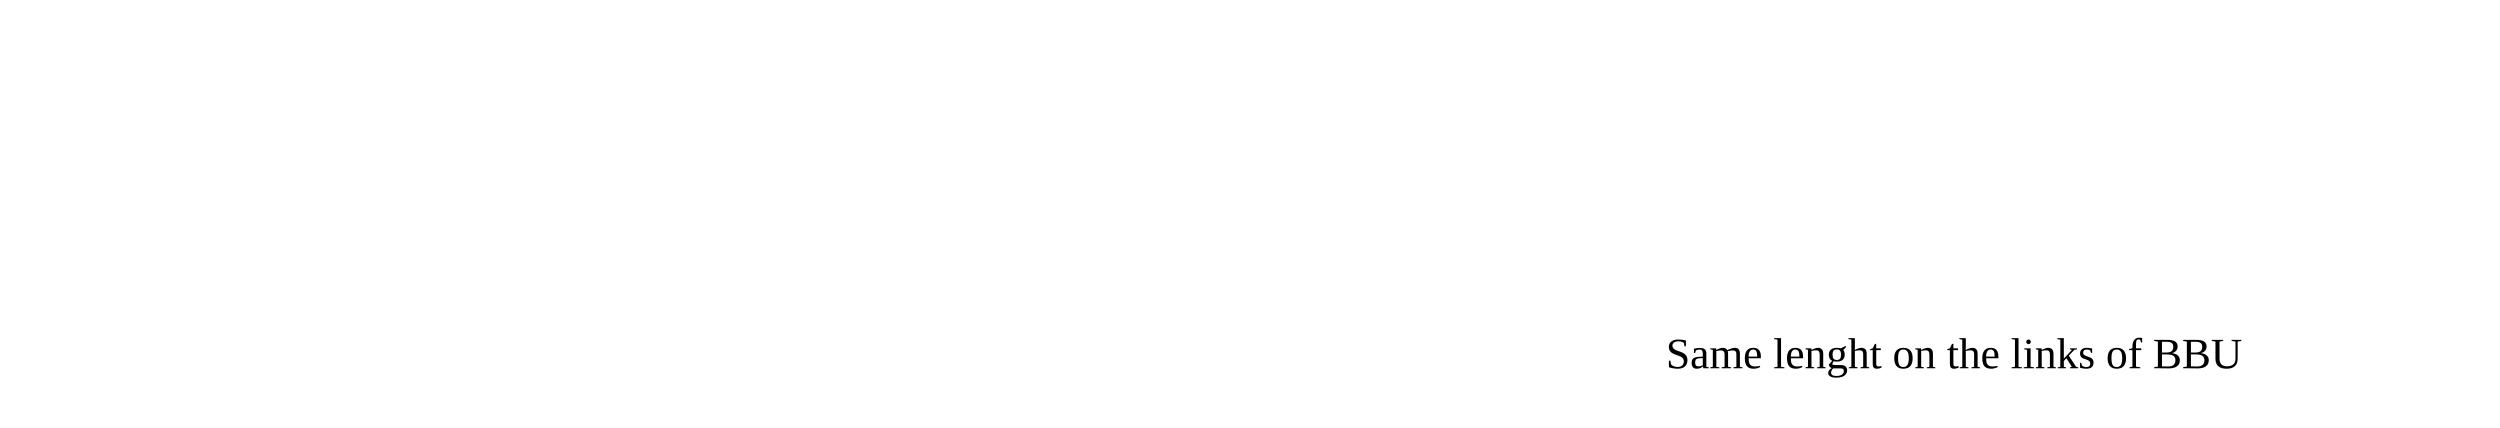
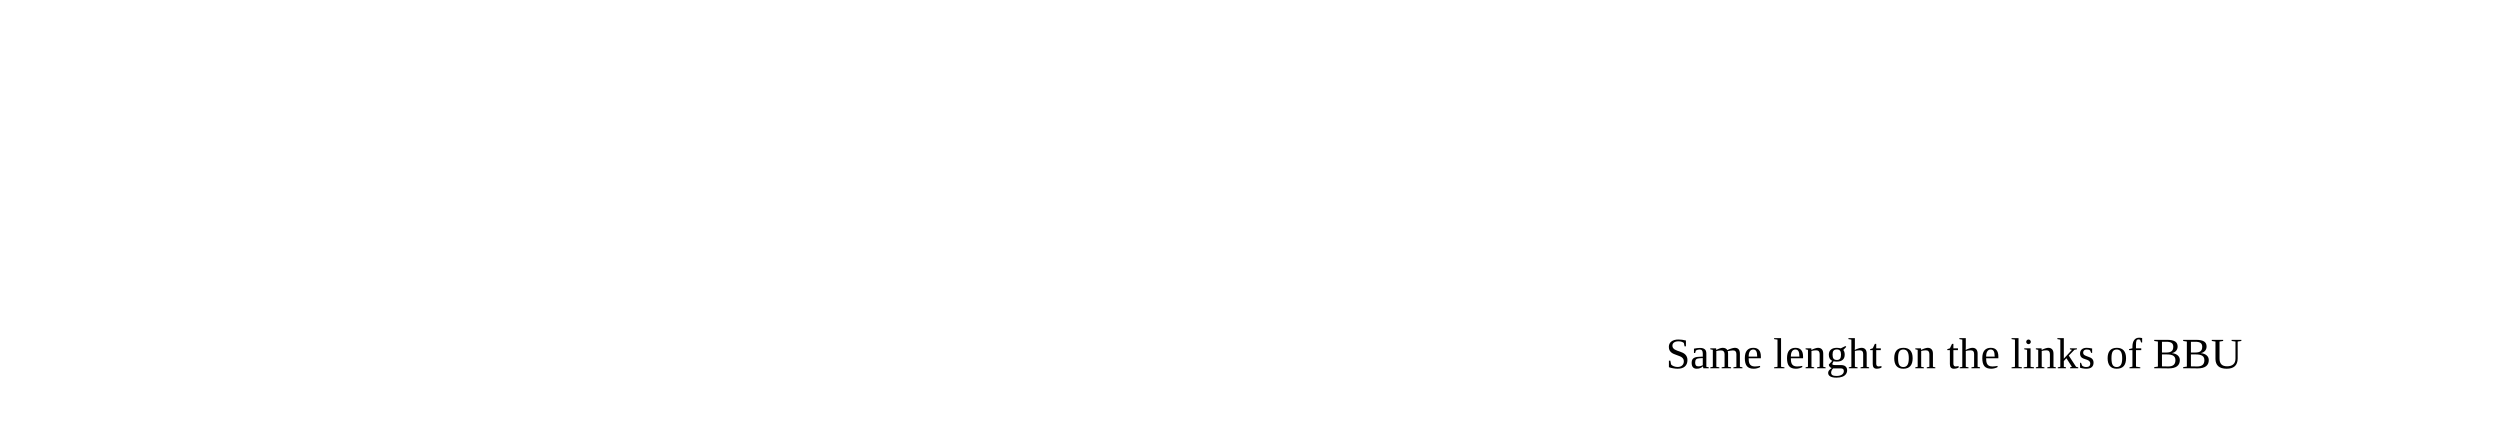
<svg xmlns="http://www.w3.org/2000/svg" xmlns:ns1="http://latexdraw.sourceforge.net/namespaces/latexdraw" version="1.1" baseProfile="full">
  <g>
-     <g ns1:type="ellipse" id="id881836703">
+     <g ns1:type="ellipse" id="id1498604740">
      <ellipse cx="200.606" cy="178.182" rx="5.061" ry="5.061" ns1:borderPos="outer" stroke-width="2.0" stroke="black" fill="#010101" />
    </g>
-     <g ns1:type="ellipse" id="id813924630">
+     <g ns1:type="ellipse" id="id117178745">
      <ellipse cx="316.97" cy="179.394" rx="5.061" ry="5.061" ns1:borderPos="outer" stroke-width="2.0" stroke="black" fill="#010101" />
    </g>
-     <g ns1:type="ellipse" id="id2117910641">
-       <ellipse cx="419.394" cy="179.394" rx="5.061" ry="5.061" ns1:borderPos="outer" stroke-width="2.0" stroke="black" fill="#010101" />
+     <g ns1:type="joinedLines" id="id1474911520">
+       <polyline points="203.03,179.394 314.545,178.182 " stroke-width="2.0" stroke="black" ns1:rotationAngle="0.0" marker-end="url(#arrow1-1474911520)" />
    </g>
-     <g ns1:type="joinedLines" id="id718830801">
-       <polyline points="203.03,179.394 314.545,178.182 " stroke-width="2.0" stroke="black" ns1:rotationAngle="0.0" marker-end="url(#arrow1-718830801)" />
+     <g ns1:type="joinedLines" id="id1469663161">
+       <polyline points="140.606,203.03 196.364,180 " stroke-width="2.0" stroke="black" stroke-linecap="round" stroke-dasharray="1, 7.292" ns1:rotationAngle="0.0" marker-end="url(#arrow1-1469663161)" />
    </g>
-     <g ns1:type="joinedLines" id="id2130312589">
-       <polyline points="318.788,178.788 416.97,178.788 " stroke-width="2.0" stroke="black" ns1:rotationAngle="0.0" marker-end="url(#arrow1-2130312589)" />
+     <g ns1:type="joinedLines" id="id1918105363">
+       <polyline points="141.572,179.088 195.397,179.094 " stroke-width="2.0" stroke="black" ns1:rotationAngle="0.0" marker-end="url(#arrow1-1918105363)" />
    </g>
-     <g ns1:type="joinedLines" id="id857260983">
-       <polyline points="140.606,203.03 196.364,180 " stroke-width="2.0" stroke="black" stroke-linecap="round" stroke-dasharray="1, 7.292" ns1:rotationAngle="0.0" marker-end="url(#arrow1-857260983)" />
+     <g ns1:type="joinedLines" id="id93911772">
+       <polyline points="323.03,178.788 380,178.788 " stroke-width="2.0" stroke="black" ns1:rotationAngle="0.0" marker-end="url(#arrow1-93911772)" />
    </g>
-     <g ns1:type="joinedLines" id="id1587746658">
-       <polyline points="141.572,179.088 195.397,179.094 " stroke-width="2.0" stroke="black" ns1:rotationAngle="0.0" marker-end="url(#arrow1-1587746658)" />
+     <g ns1:type="joinedLines" id="id2058586603">
+       <polyline points="315.455,177.273 378.485,202.121 " stroke-width="2.0" stroke="black" stroke-linecap="round" stroke-dasharray="1, 7.292" ns1:rotationAngle="0.0" marker-end="url(#arrow1-2058586603)" />
    </g>
-     <g ns1:type="joinedLines" id="id162033392">
-       <polyline points="425.455,180 482.424,180 " stroke-width="2.0" stroke="black" ns1:rotationAngle="0.0" marker-end="url(#arrow1-162033392)" />
+     <g ns1:type="bezierCurve" id="id782224181">
+       <path d="M 203.03 178.788 C 203.03 218.788 315.152 221.818 315.152 181.818 " stroke-width="2.0" stroke="black" fill="none" stroke-linecap="round" stroke-dasharray="1, 7.292" ns1:rotationAngle="0.0" marker-end="url(#arrow1-782224181)" />
    </g>
-     <g ns1:type="joinedLines" id="id477520549">
-       <polyline points="417.879,178.485 480.909,203.333 " stroke-width="2.0" stroke="black" stroke-linecap="round" stroke-dasharray="1, 7.292" ns1:rotationAngle="0.0" marker-end="url(#arrow1-477520549)" />
+     <g ns1:type="joinedLines" id="id1469192628">
+       <polyline points="546.667,147.879 636.97,148.485 " stroke-width="2.0" stroke="black" ns1:rotationAngle="0.0" marker-end="url(#arrow1-1469192628)" />
    </g>
-     <g ns1:type="bezierCurve" id="id1786398376">
-       <path d="M 203.03 178.788 C 203.03 218.788 315.152 221.818 315.152 181.818 " stroke-width="2.0" stroke="black" fill="none" stroke-linecap="round" stroke-dasharray="1, 7.292" ns1:rotationAngle="0.0" marker-end="url(#arrow1-1786398376)" />
-     </g>
-     <g ns1:type="bezierCurve" id="id1555246652">
-       <path d="M 319.394 180 C 319.394 220 416.97 221.818 416.97 181.818 " stroke-width="2.0" stroke="black" fill="none" stroke-linecap="round" stroke-dasharray="1, 7.292" ns1:rotationAngle="0.0" marker-end="url(#arrow1-1555246652)" />
-     </g>
-     <g ns1:type="joinedLines" id="id1072543079">
-       <polyline points="546.667,147.879 636.97,148.485 " stroke-width="2.0" stroke="black" ns1:rotationAngle="0.0" marker-end="url(#arrow1-1072543079)" />
-     </g>
-     <g ns1:type="text" id="id1087714557" fill="black" ns1:position="bl">
+     <g ns1:type="text" id="id498588066" fill="black" ns1:position="bl">
      <text x="460.606" y="101.818">Same lenght on the links of BBU</text>
    </g>
-     <g ns1:type="ellipse" id="id1459674348">
+     <g ns1:type="ellipse" id="id1813037498">
      <ellipse cx="737.879" cy="178.485" rx="5.061" ry="5.061" ns1:borderPos="outer" stroke-width="2.0" stroke="black" fill="#010101" />
    </g>
-     <g ns1:type="joinedLines" id="id326442764">
-       <polyline points="677.879,203.333 733.636,180.303 " stroke-width="2.0" stroke="black" stroke-linecap="round" stroke-dasharray="1, 7.292" ns1:rotationAngle="0.0" marker-end="url(#arrow1-326442764)" />
+     <g ns1:type="joinedLines" id="id1113426032">
+       <polyline points="677.879,203.333 733.636,180.303 " stroke-width="2.0" stroke="black" stroke-linecap="round" stroke-dasharray="1, 7.292" ns1:rotationAngle="0.0" marker-end="url(#arrow1-1113426032)" />
    </g>
-     <g ns1:type="joinedLines" id="id664137341">
-       <polyline points="678.845,179.391 732.67,179.397 " stroke-width="2.0" stroke="black" ns1:rotationAngle="0.0" marker-end="url(#arrow1-664137341)" />
+     <g ns1:type="joinedLines" id="id750661466">
+       <polyline points="678.845,179.391 732.67,179.397 " stroke-width="2.0" stroke="black" ns1:rotationAngle="0.0" marker-end="url(#arrow1-750661466)" />
    </g>
-     <g ns1:type="joinedLines" id="id1580756302">
-       <polyline points="744.545,179.091 801.515,179.091 " stroke-width="2.0" stroke="black" ns1:rotationAngle="0.0" marker-end="url(#arrow1-1580756302)" />
+     <g ns1:type="joinedLines" id="id1622737485">
+       <polyline points="744.545,179.091 801.515,179.091 " stroke-width="2.0" stroke="black" ns1:rotationAngle="0.0" marker-end="url(#arrow1-1622737485)" />
    </g>
-     <g ns1:type="joinedLines" id="id1027674061">
-       <polyline points="736.97,177.576 800,202.424 " stroke-width="2.0" stroke="black" stroke-linecap="round" stroke-dasharray="1, 7.292" ns1:rotationAngle="0.0" marker-end="url(#arrow1-1027674061)" />
+     <g ns1:type="joinedLines" id="id851395528">
+       <polyline points="736.97,177.576 800,202.424 " stroke-width="2.0" stroke="black" stroke-linecap="round" stroke-dasharray="1, 7.292" ns1:rotationAngle="0.0" marker-end="url(#arrow1-851395528)" />
    </g>
-     <g ns1:type="text" id="id2074125074" fill="black" ns1:position="bl">
+     <g ns1:type="text" id="id1074429397" fill="black" ns1:position="bl">
      <text x="120" y="144.848">Datacenter</text>
    </g>
-     <g ns1:type="text" id="id1184399215" fill="black" ns1:position="bl">
+     <g ns1:type="text" id="id1073893739" fill="black" ns1:position="bl">
      <text x="279.697" y="142.121">Datacenter</text>
    </g>
-     <g ns1:type="text" id="id246973819" fill="black" ns1:position="bl">
+     <g ns1:type="text" id="id756867525" fill="black" ns1:position="bl">
      <text x="110.303" y="163.03">Way forward</text>
    </g>
-     <g ns1:type="text" id="id819652308" fill="black" ns1:position="bl">
+     <g ns1:type="text" id="id1770653518" fill="black" ns1:position="bl">
      <text x="258.788" y="161.818">Way Backward</text>
    </g>
-     <g ns1:type="text" id="id1803890359" fill="black" ns1:position="bl">
+     <g ns1:type="text" id="id1138824411" fill="black" ns1:position="bl">
      <text x="689.394" y="145.152">Datacenter</text>
    </g>
-     <g ns1:type="text" id="id115002274" fill="black" ns1:position="bl">
+     <g ns1:type="text" id="id1301030632" fill="black" ns1:position="bl">
      <text x="680.909" y="164.545">Way forward</text>
    </g>
  </g>
  <defs>
-     <marker overflow="visible" orient="auto" id="arrow1-718830801">
+     <marker overflow="visible" orient="auto" id="arrow1-1474911520">
      <path d="M 0.0 0.0 L -4.652 1.661 L -4.652 0.0 L -4.652 -1.661 z " ns1:arrSizeNum="2.0" fill="black" />
    </marker>
-     <marker overflow="visible" orient="auto" id="arrow1-2130312589">
+     <marker overflow="visible" orient="auto" id="arrow1-1469663161">
      <path d="M 0.0 0.0 L -4.652 1.661 L -4.652 0.0 L -4.652 -1.661 z " ns1:arrSizeNum="2.0" fill="black" />
    </marker>
-     <marker overflow="visible" orient="auto" id="arrow1-857260983">
+     <marker overflow="visible" orient="auto" id="arrow1-1918105363">
      <path d="M 0.0 0.0 L -4.652 1.661 L -4.652 0.0 L -4.652 -1.661 z " ns1:arrSizeNum="2.0" fill="black" />
    </marker>
-     <marker overflow="visible" orient="auto" id="arrow1-1587746658">
+     <marker overflow="visible" orient="auto" id="arrow1-93911772">
      <path d="M 0.0 0.0 L -4.652 1.661 L -4.652 0.0 L -4.652 -1.661 z " ns1:arrSizeNum="2.0" fill="black" />
    </marker>
-     <marker overflow="visible" orient="auto" id="arrow1-162033392">
+     <marker overflow="visible" orient="auto" id="arrow1-2058586603">
      <path d="M 0.0 0.0 L -4.652 1.661 L -4.652 0.0 L -4.652 -1.661 z " ns1:arrSizeNum="2.0" fill="black" />
    </marker>
-     <marker overflow="visible" orient="auto" id="arrow1-477520549">
+     <marker overflow="visible" orient="auto" id="arrow1-782224181">
      <path d="M 0.0 0.0 L -4.652 1.661 L -4.652 0.0 L -4.652 -1.661 z " ns1:arrSizeNum="2.0" fill="black" />
    </marker>
-     <marker overflow="visible" orient="auto" id="arrow1-1786398376">
+     <marker overflow="visible" orient="auto" id="arrow1-1469192628">
+       <path d="M 0.0 0.0 L -9.969 1.661 L -9.969 0.0 L -9.969 -1.661 z " ns1:arrSizeNum="2.0" fill="black" />
+     </marker>
+     <marker overflow="visible" orient="auto" id="arrow1-1113426032">
      <path d="M 0.0 0.0 L -4.652 1.661 L -4.652 0.0 L -4.652 -1.661 z " ns1:arrSizeNum="2.0" fill="black" />
    </marker>
-     <marker overflow="visible" orient="auto" id="arrow1-1555246652">
+     <marker overflow="visible" orient="auto" id="arrow1-750661466">
      <path d="M 0.0 0.0 L -4.652 1.661 L -4.652 0.0 L -4.652 -1.661 z " ns1:arrSizeNum="2.0" fill="black" />
    </marker>
-     <marker overflow="visible" orient="auto" id="arrow1-1072543079">
-       <path d="M 0.0 0.0 L -9.969 1.661 L -9.969 0.0 L -9.969 -1.661 z " ns1:arrSizeNum="2.0" fill="black" />
-     </marker>
-     <marker overflow="visible" orient="auto" id="arrow1-326442764">
+     <marker overflow="visible" orient="auto" id="arrow1-1622737485">
      <path d="M 0.0 0.0 L -4.652 1.661 L -4.652 0.0 L -4.652 -1.661 z " ns1:arrSizeNum="2.0" fill="black" />
    </marker>
-     <marker overflow="visible" orient="auto" id="arrow1-664137341">
-       <path d="M 0.0 0.0 L -4.652 1.661 L -4.652 0.0 L -4.652 -1.661 z " ns1:arrSizeNum="2.0" fill="black" />
-     </marker>
-     <marker overflow="visible" orient="auto" id="arrow1-1580756302">
-       <path d="M 0.0 0.0 L -4.652 1.661 L -4.652 0.0 L -4.652 -1.661 z " ns1:arrSizeNum="2.0" fill="black" />
-     </marker>
-     <marker overflow="visible" orient="auto" id="arrow1-1027674061">
+     <marker overflow="visible" orient="auto" id="arrow1-851395528">
      <path d="M 0.0 0.0 L -4.652 1.661 L -4.652 0.0 L -4.652 -1.661 z " ns1:arrSizeNum="2.0" fill="black" />
    </marker>
  </defs>
</svg>
